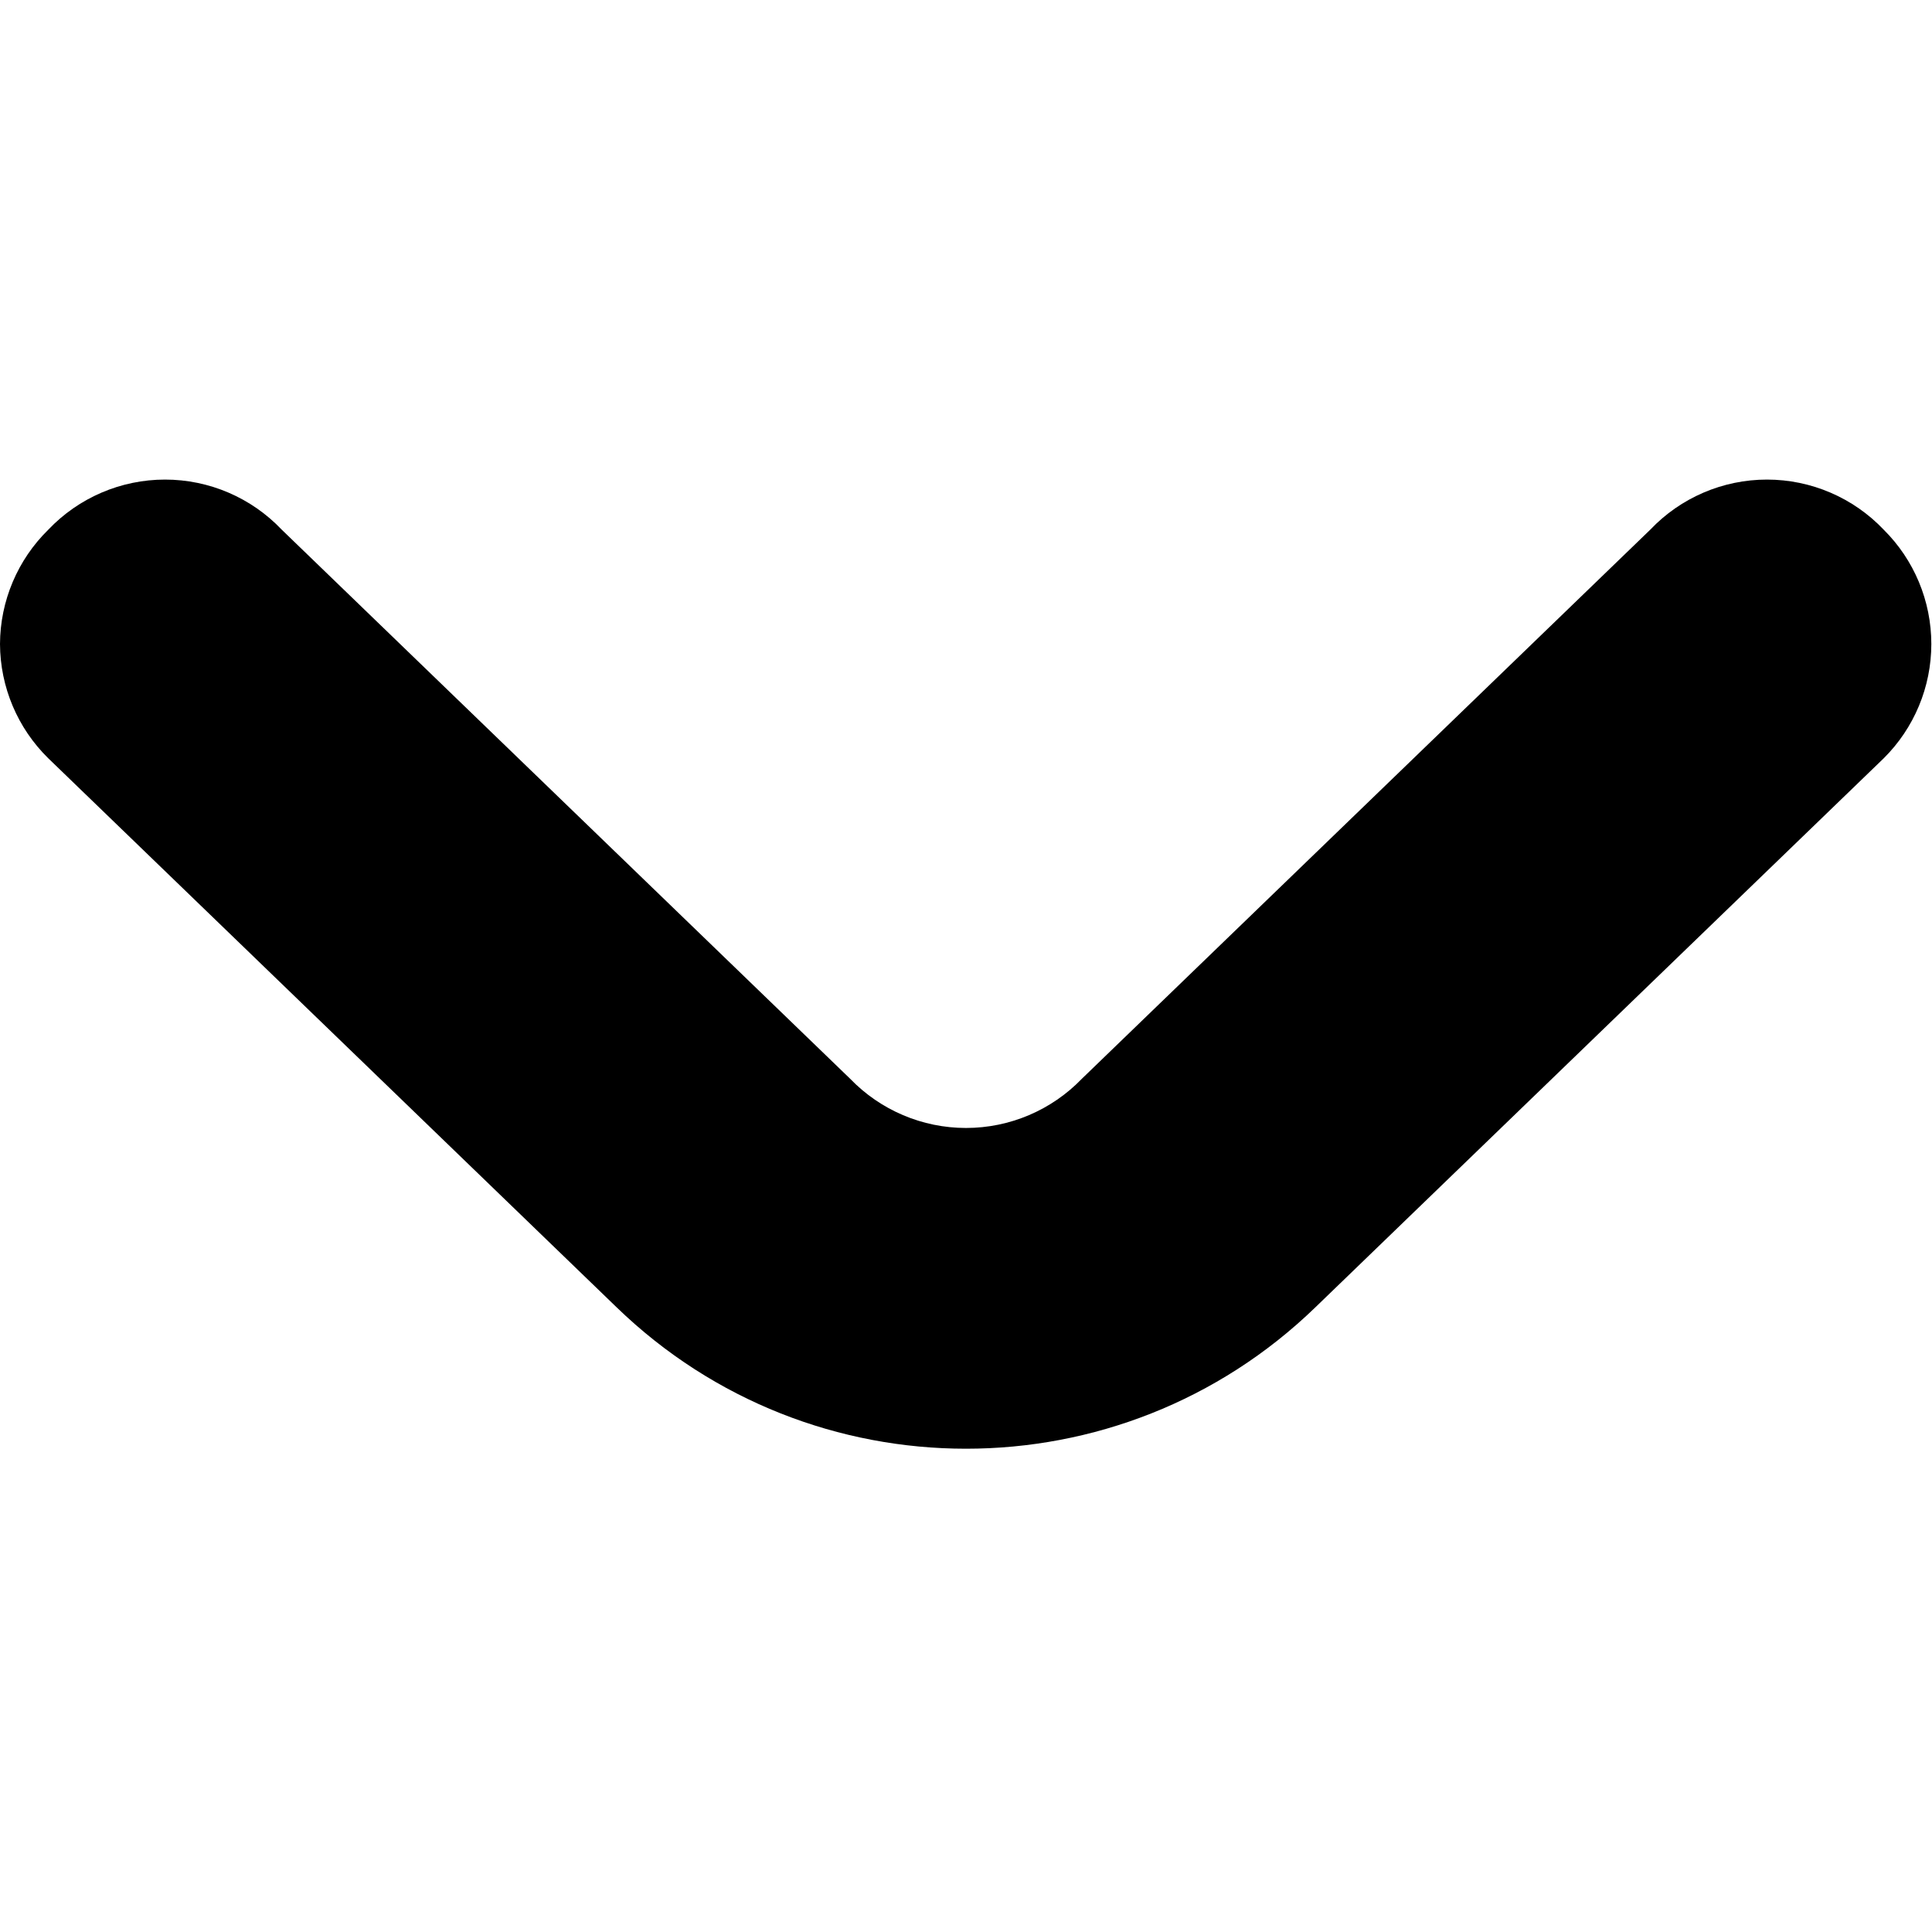
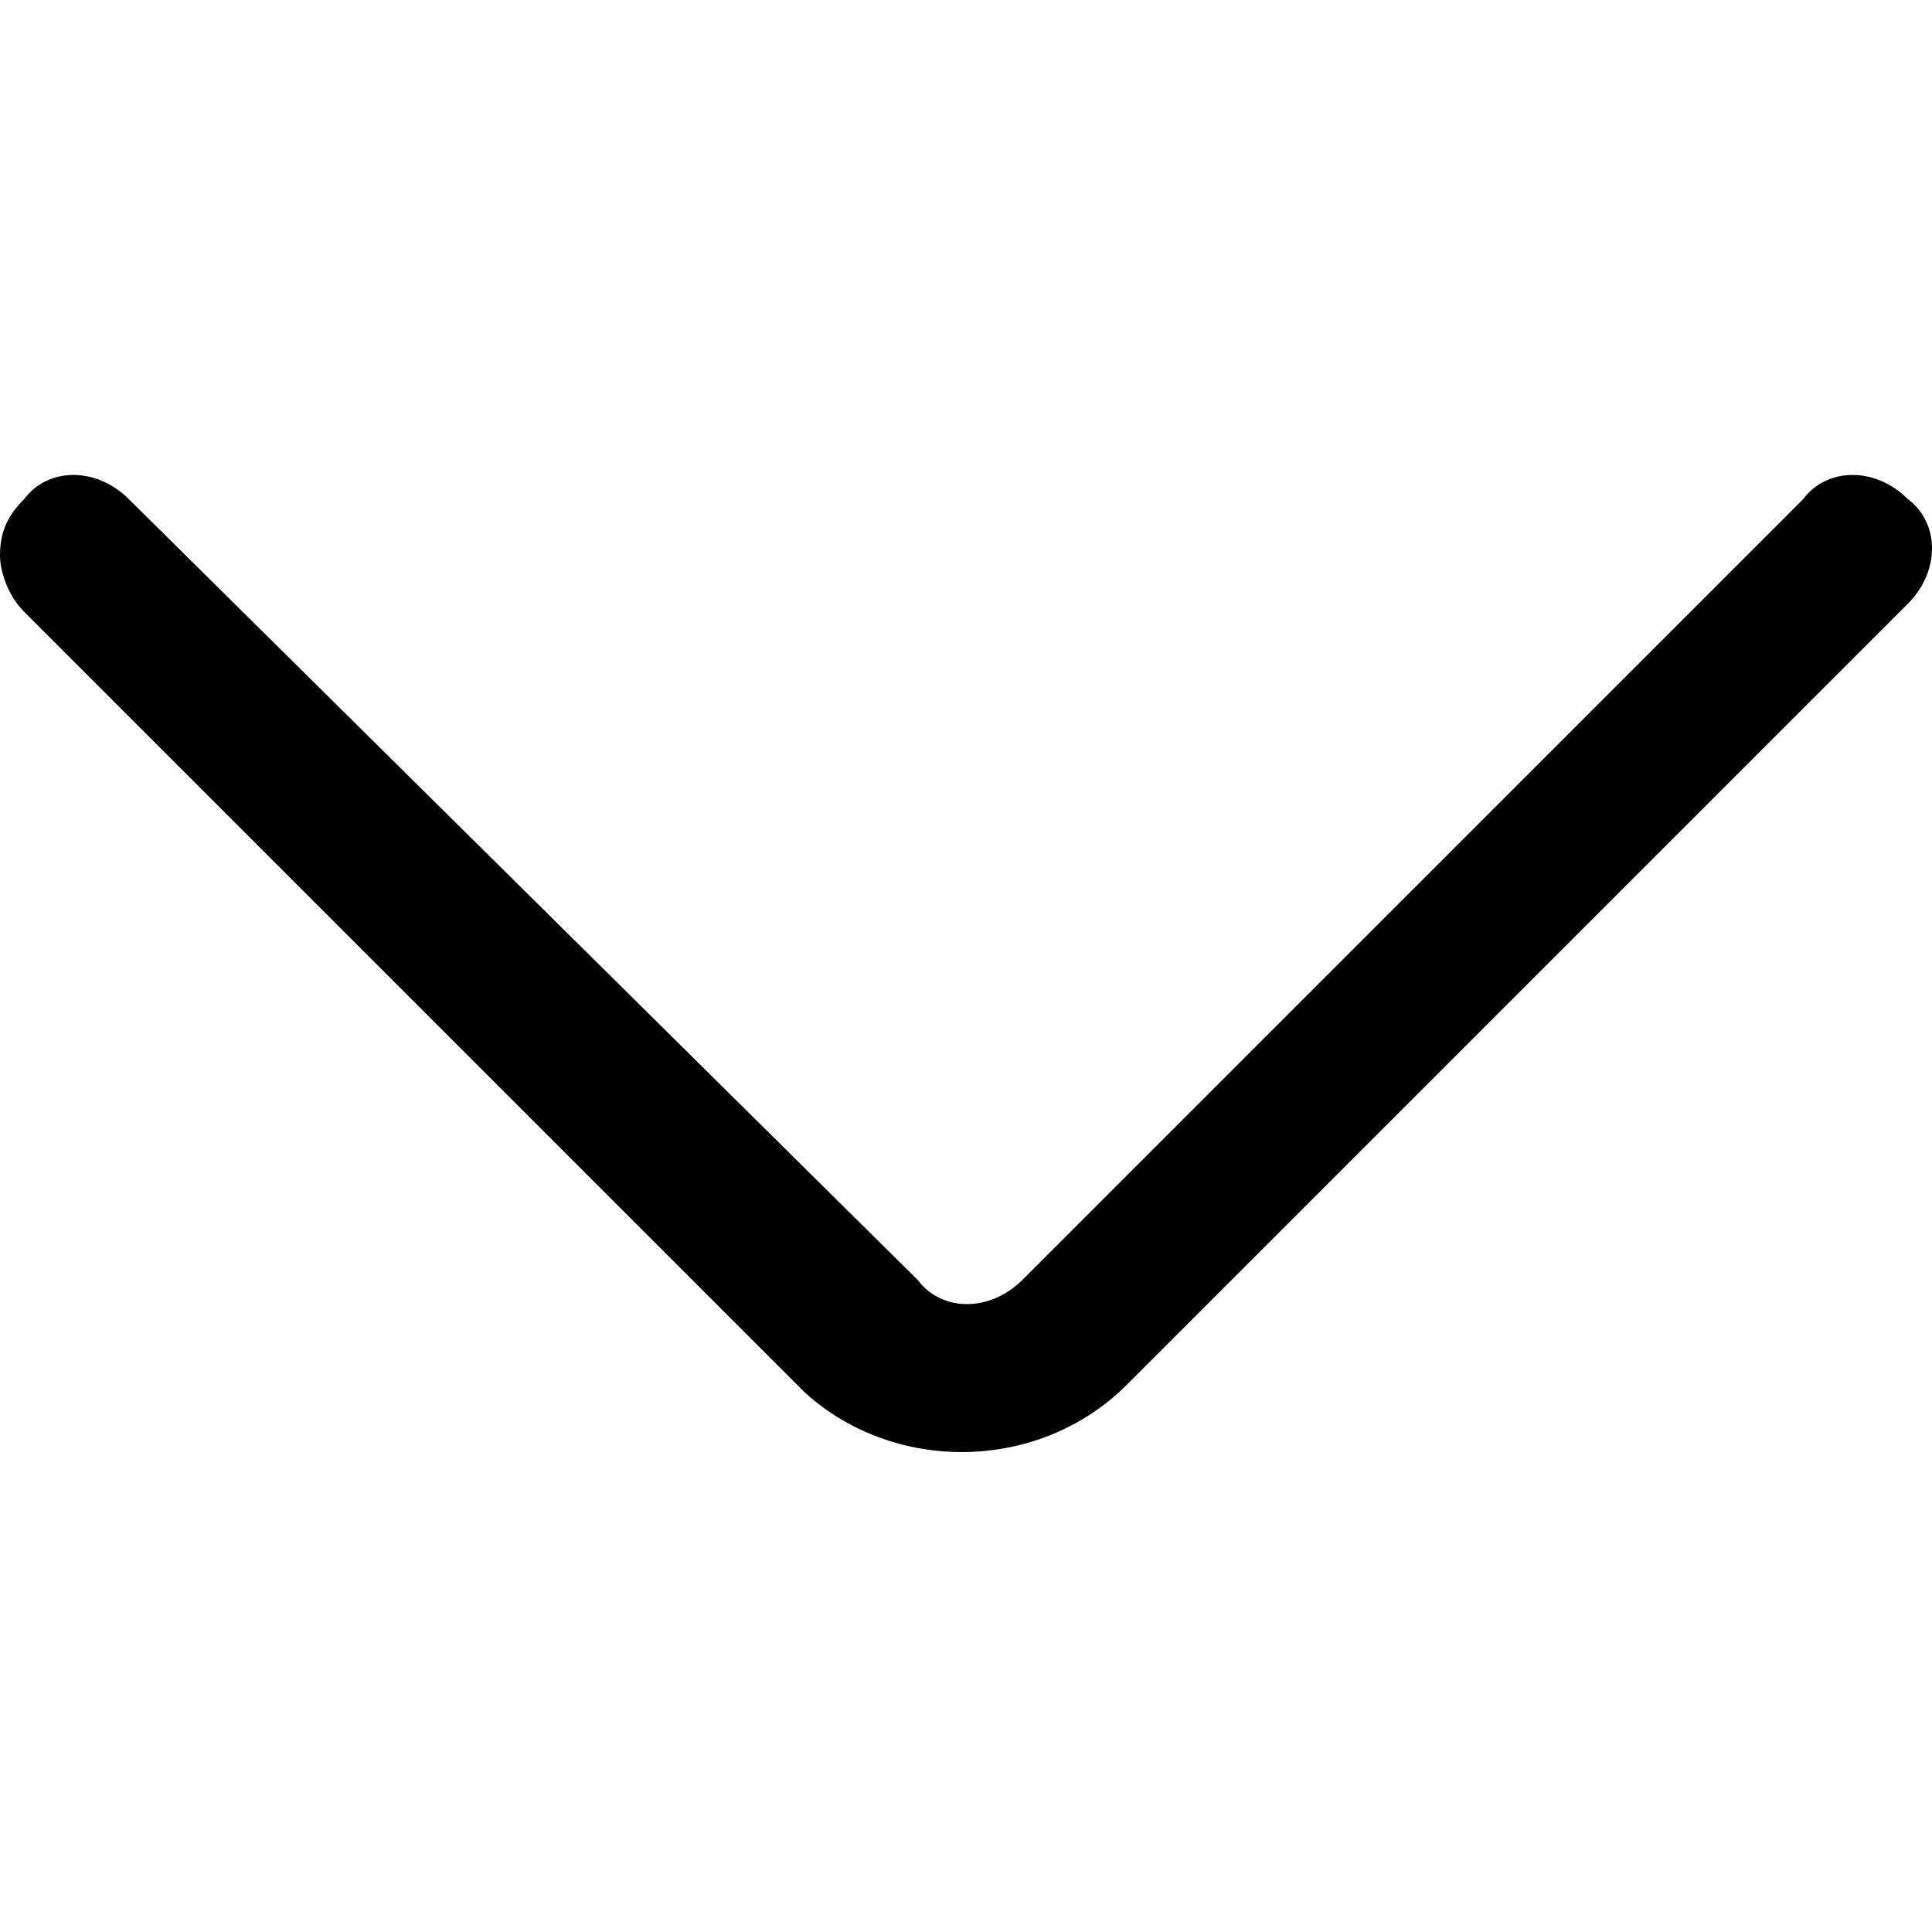
- <svg xmlns="http://www.w3.org/2000/svg" viewBox="0 0 12 12">
-   <path d="M8.17,8.12,11.7,4.71a1,1,0,0,0,0-1.42,1,1,0,0,0-1.45,0L6.72,6.7a1,1,0,0,1-1.44,0L1.75,3.29a1,1,0,0,0-1.45,0A1,1,0,0,0,0,4a1,1,0,0,0,.3.71L3.83,8.12A3.12,3.12,0,0,0,8.17,8.12Z" fill="currentColor" />
+ <svg xmlns="http://www.w3.org/2000/svg" viewBox="0 0 24 24">
+   <path d="M14,17.2l9.7-9.7c0.4-0.4,0.4-1,0-1.3c-0.4-0.4-1-0.4-1.3,0l-9.7,9.7c-0.4,0.4-1,0.4-1.3,0L1.6,6.2c-0.4-0.4-1-0.4-1.3,0C0.1,6.4,0,6.6,0,6.9c0,0.2,0.1,0.5,0.3,0.7l9.7,9.7C11.1,18.3,12.9,18.3,14,17.2z" fill="currentColor" />
</svg>
